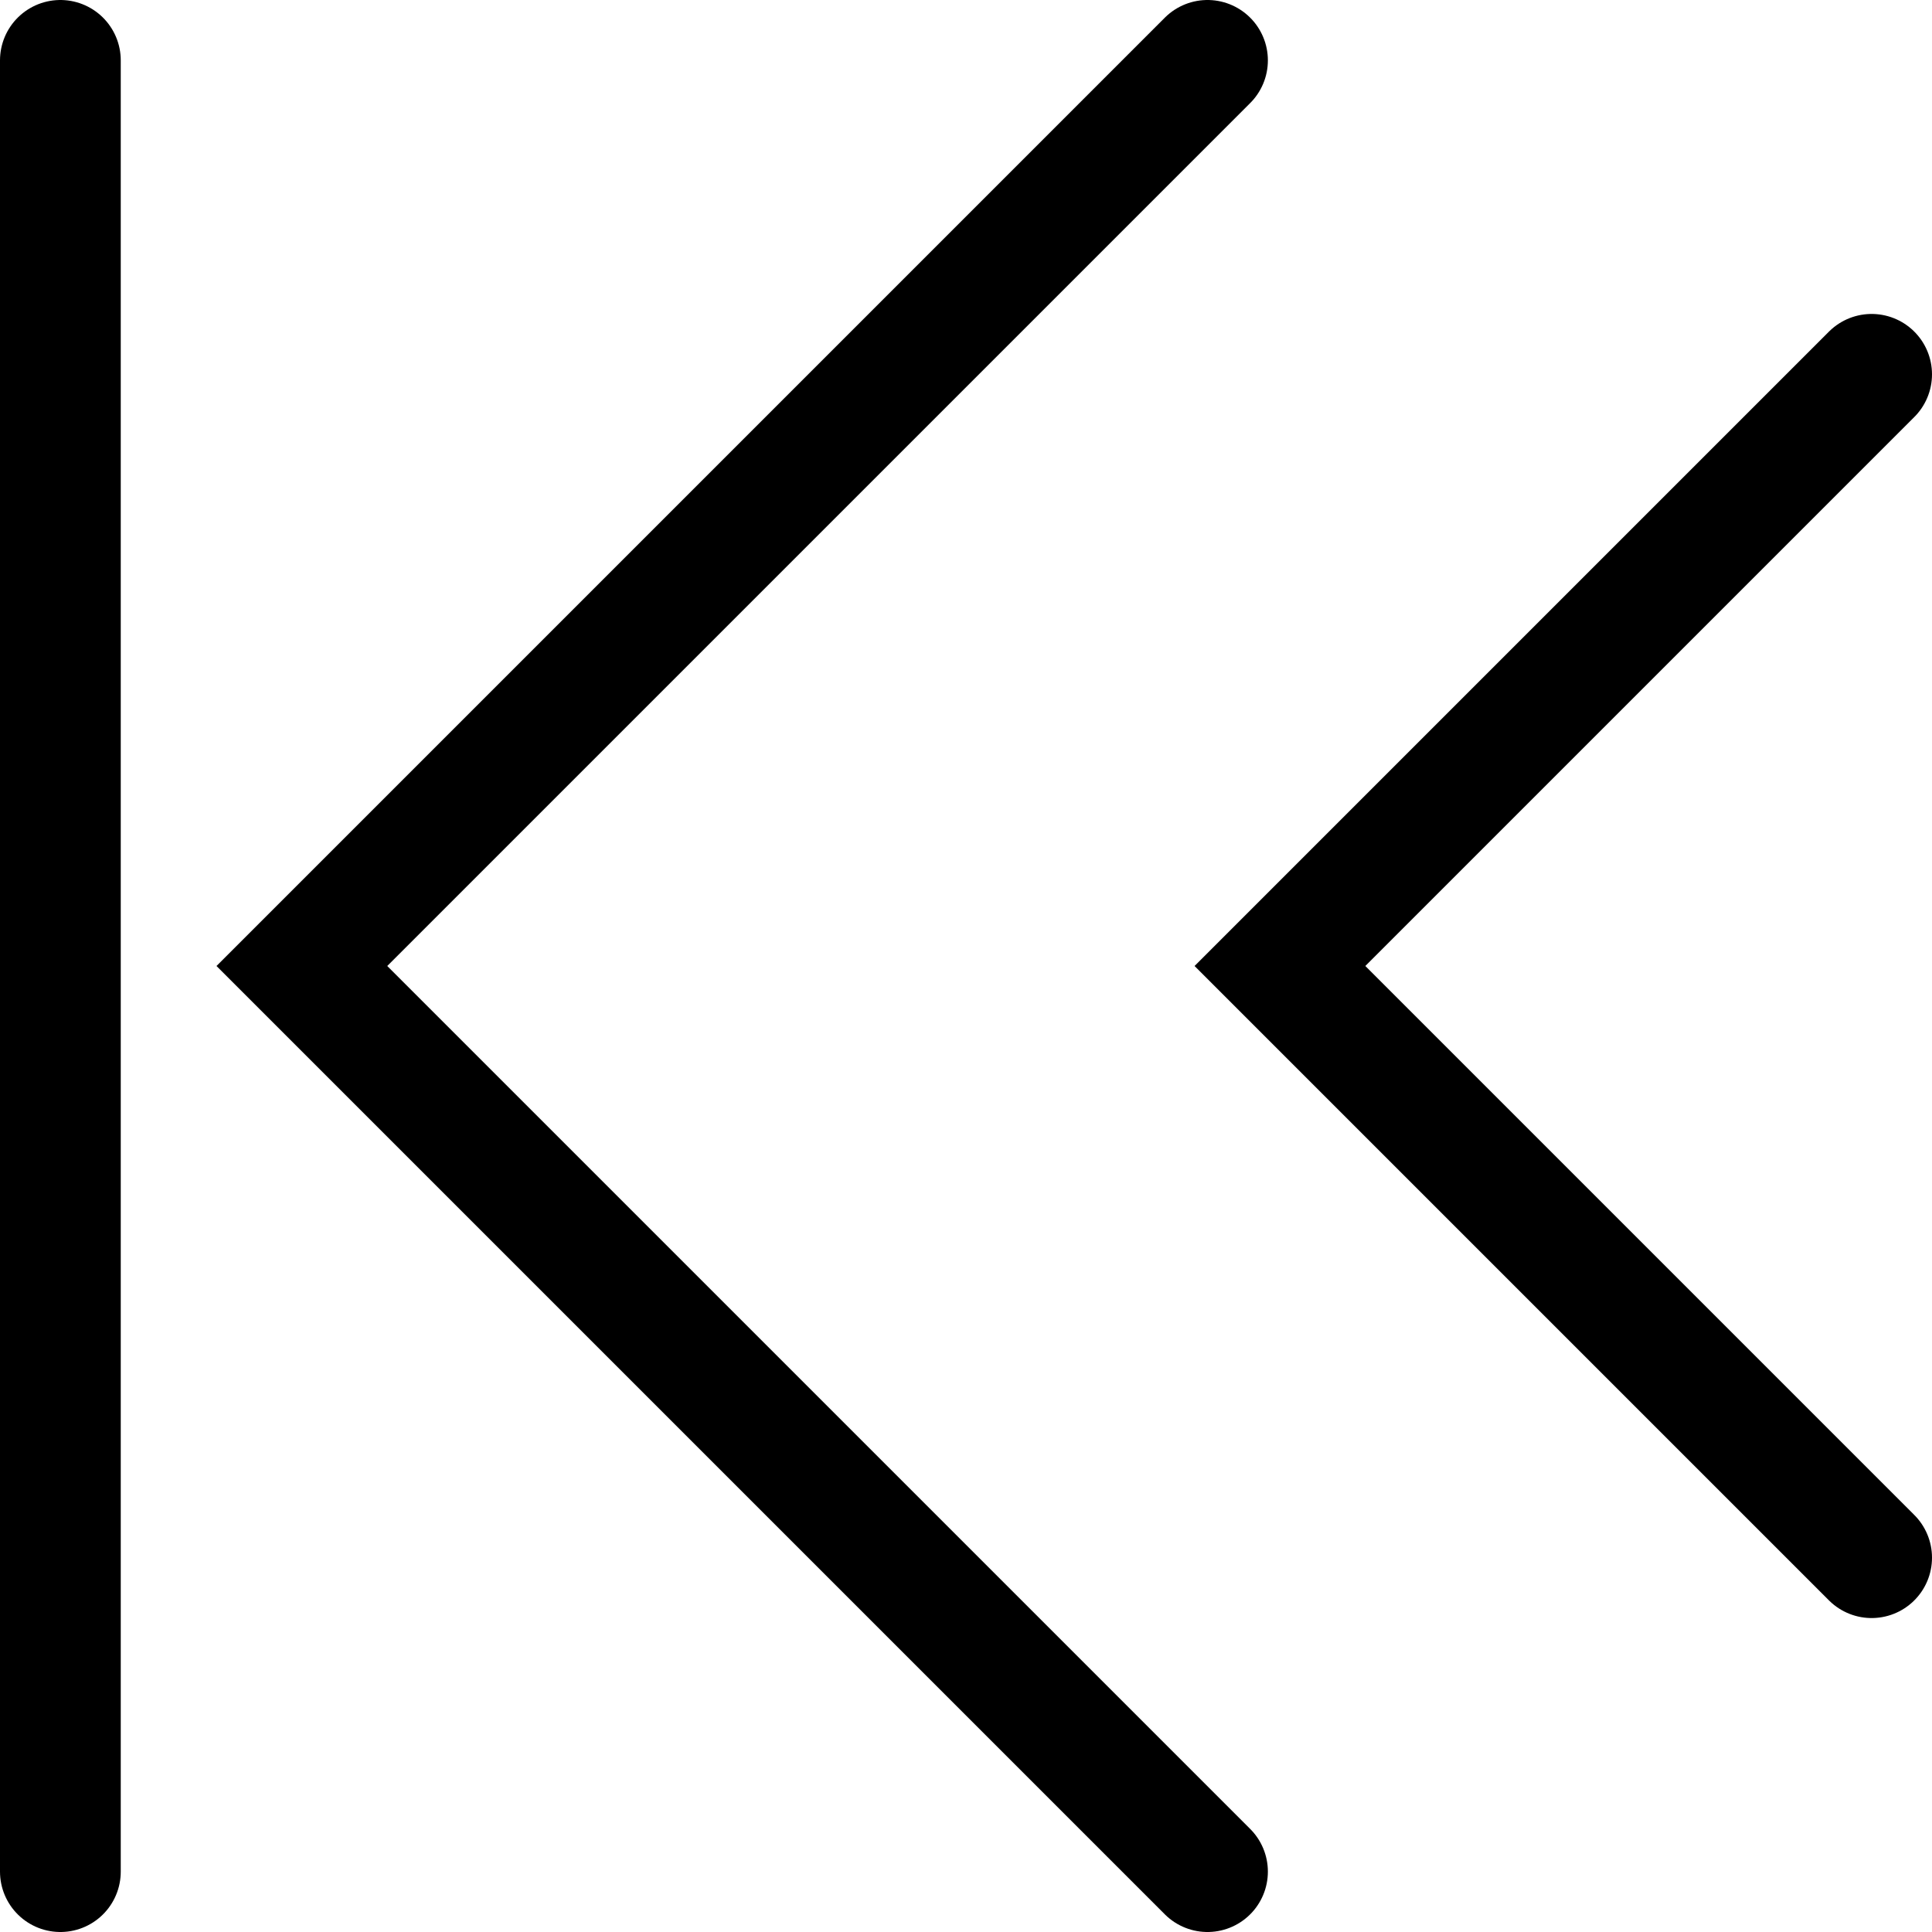
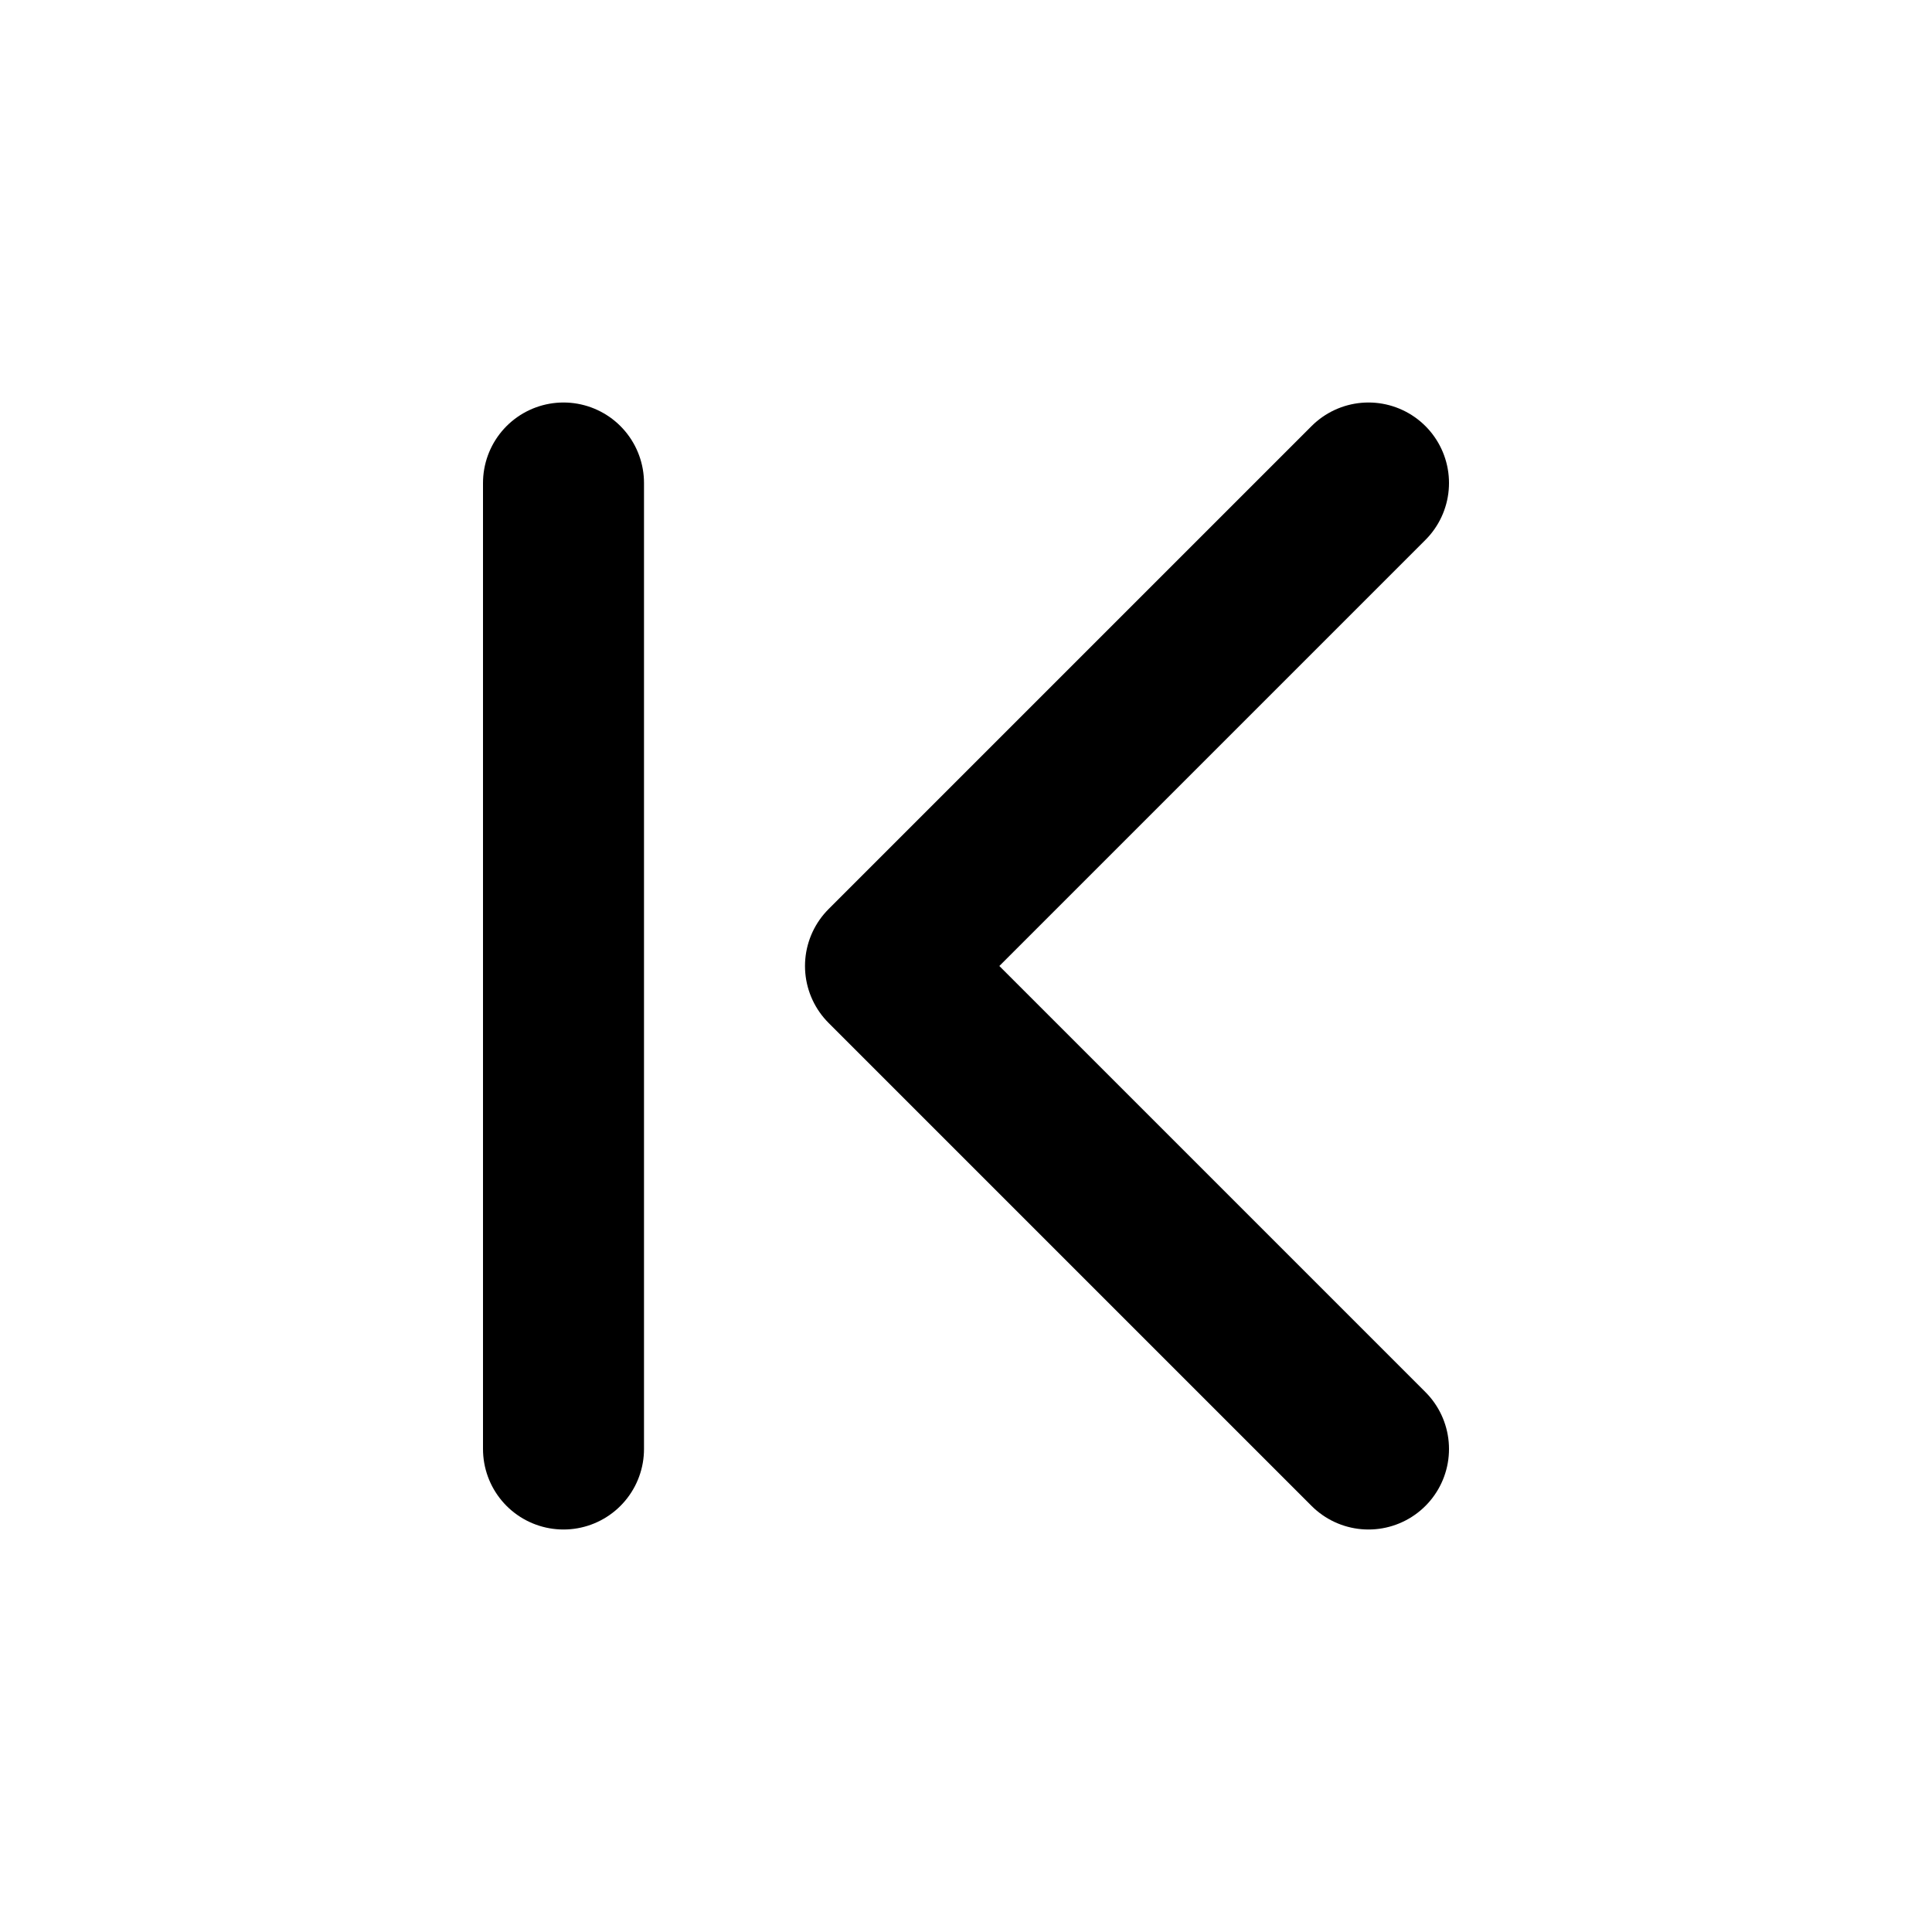
- <svg xmlns="http://www.w3.org/2000/svg" height="16" viewBox="0 0 16 16">
-   <path d="M10,15.5L2.5,8L10,0.5" fill="none" stroke="currentColor" stroke-linecap="round" stroke-width="1" vector-effect="non-scaling-stroke" />
-   <path d="M15.5,12.9L10.6,8l4.9-4.9" fill="none" stroke="currentColor" stroke-linecap="round" stroke-width="1" vector-effect="non-scaling-stroke" />
-   <line x1="0.5" y1="0.5" x2="0.5" y2="15.5" fill="none" stroke="currentColor" stroke-linecap="round" stroke-width="1" vector-effect="non-scaling-stroke" />
+ <svg xmlns="http://www.w3.org/2000/svg" height="24" viewBox="0 0 24 24" fill="none" stroke="currentColor" stroke-width="2" stroke-linecap="round" stroke-linejoin="round">
+   <path d="m17 18-6-6 6-6" />
+   <path d="M7 6v12" />
</svg>
